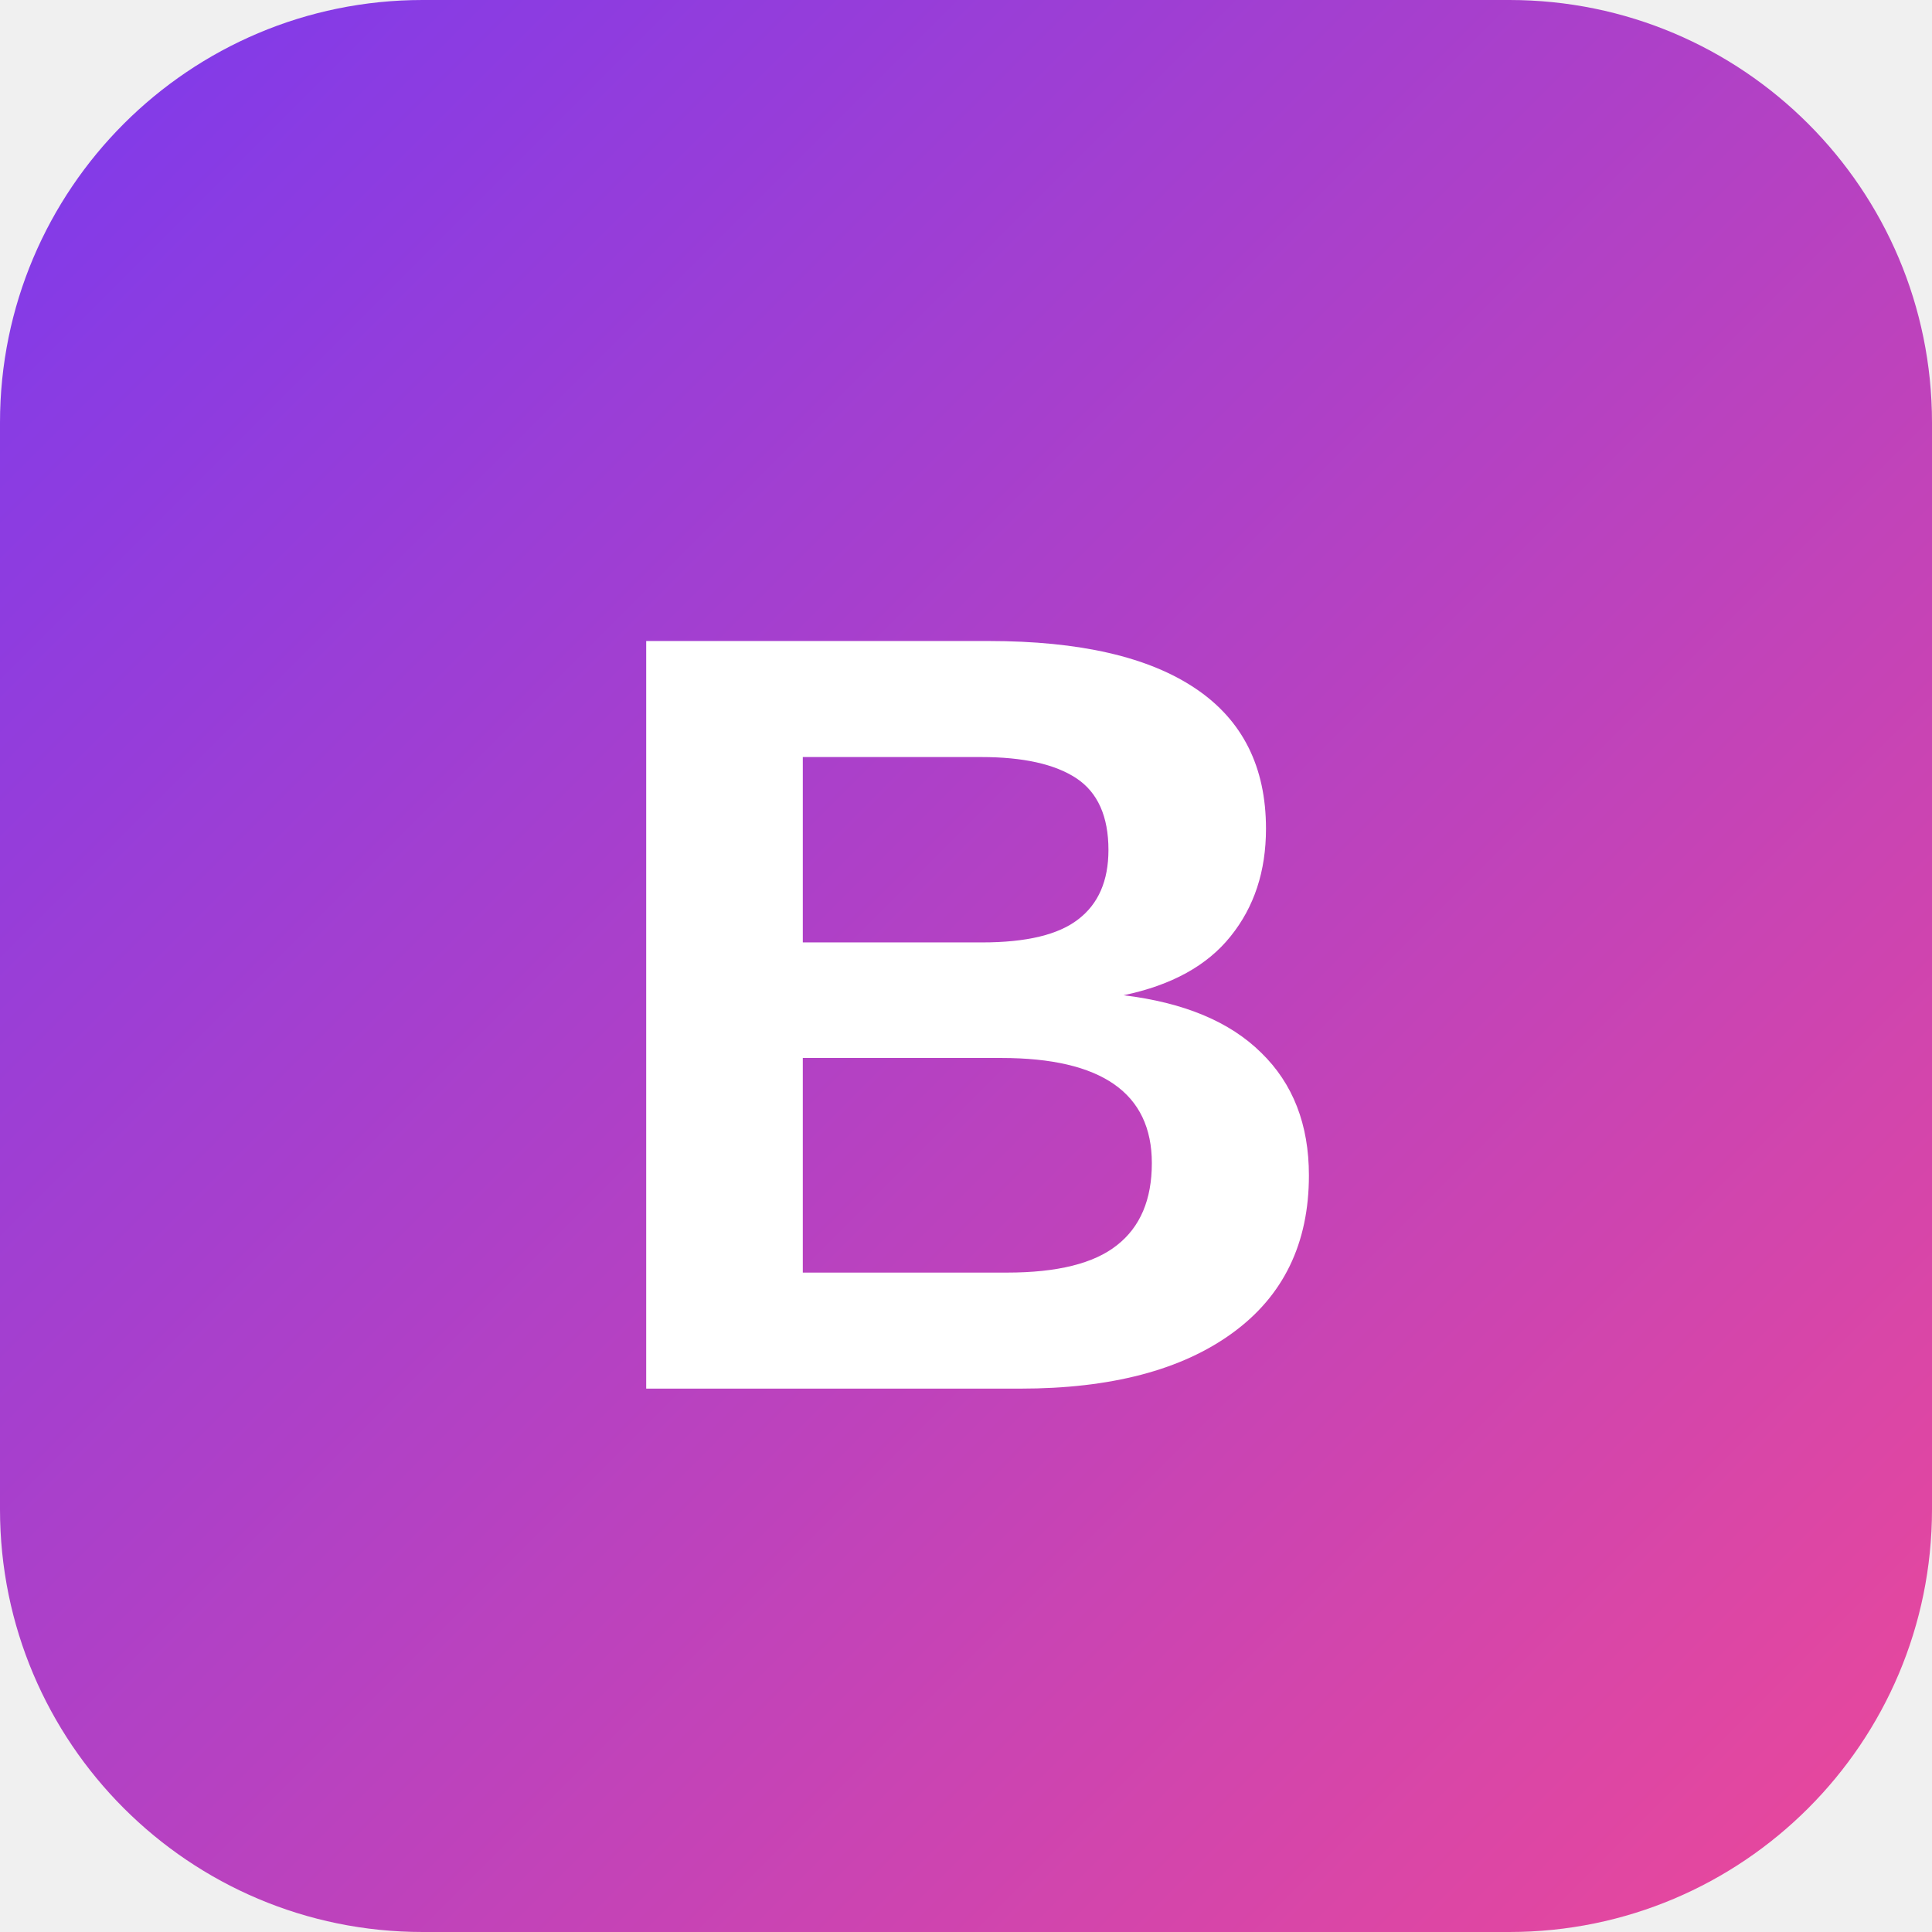
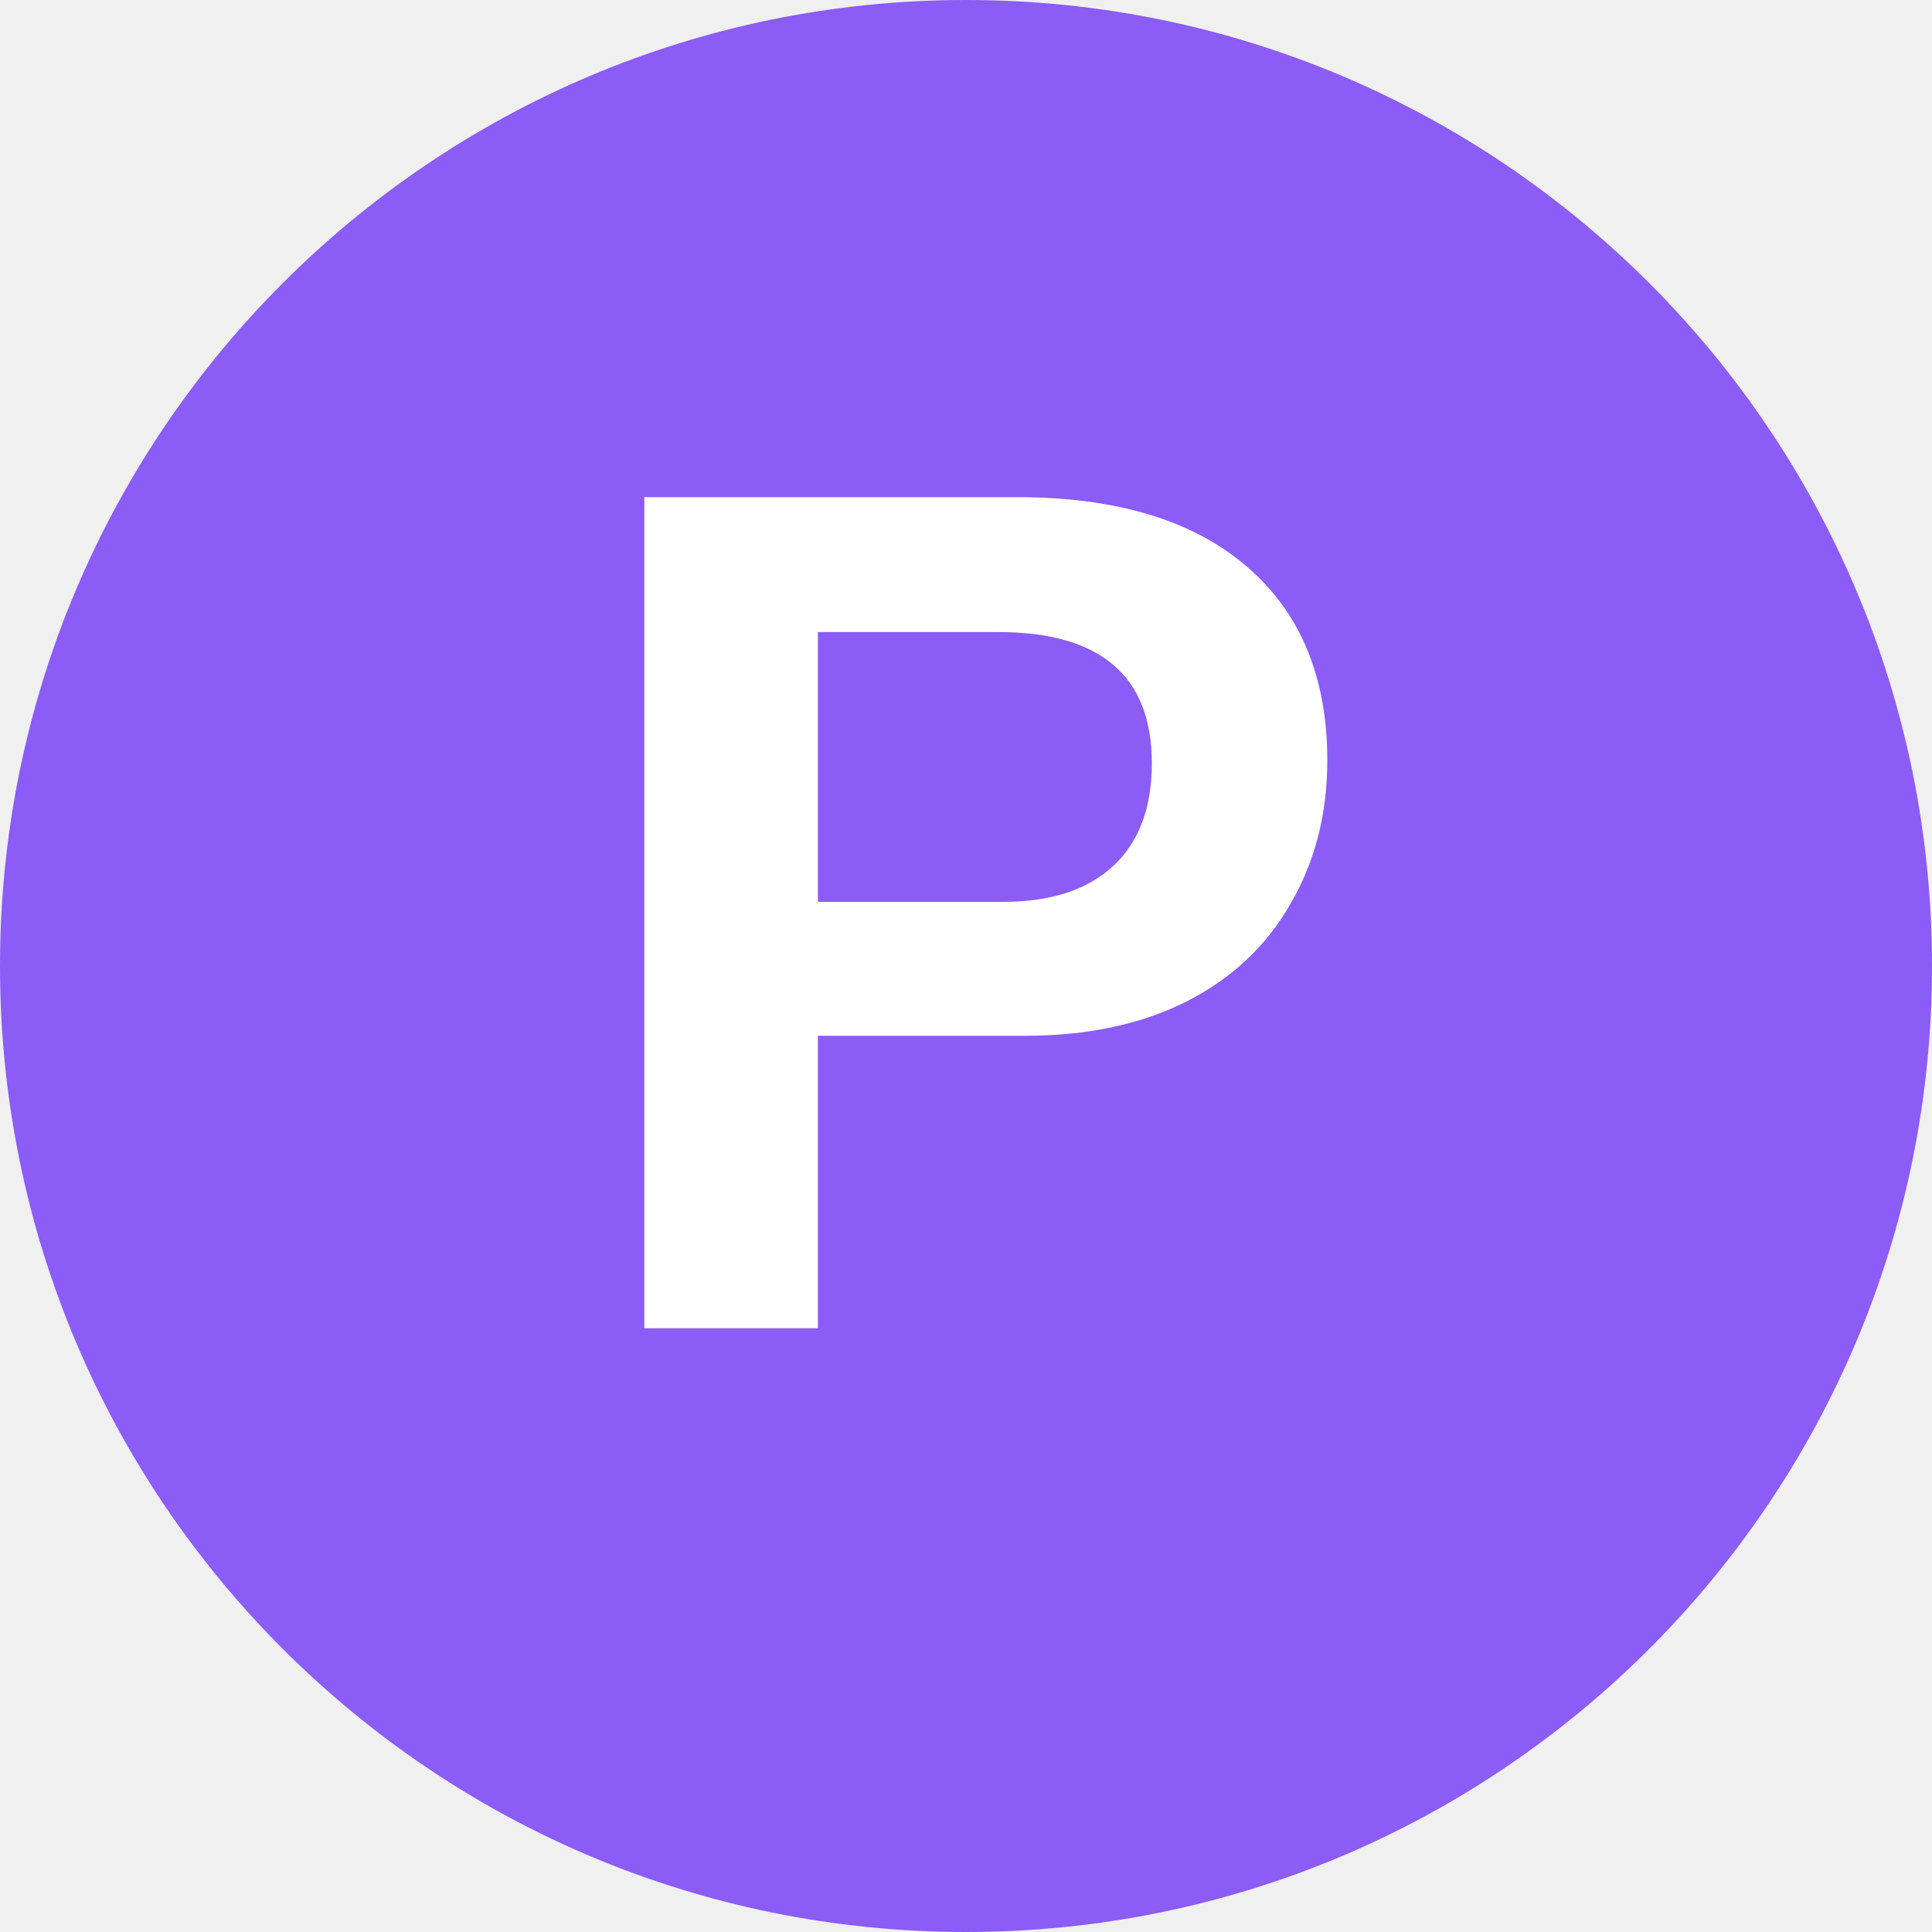
- <svg xmlns="http://www.w3.org/2000/svg" viewBox="0 0 64 64">
-   <defs>
-     <linearGradient id="g" x1="0%" y1="0%" x2="100%" y2="100%">
-       <stop offset="0%" stop-color="#7C3AED" />
-       <stop offset="100%" stop-color="#EC4899" />
-     </linearGradient>
-   </defs>
-   <rect width="64" height="64" rx="14" fill="url(#g)" />
-   <text x="32" y="46" font-family="Arial,sans-serif" font-weight="900" font-size="36" fill="white" text-anchor="middle">B</text>
+ <svg xmlns="http://www.w3.org/2000/svg" viewBox="0 0 32 32">
+   <circle cx="16" cy="16" r="16" fill="#8B5CF6" />
+   <text x="16" y="22" text-anchor="middle" fill="white" font-family="Arial,sans-serif" font-weight="900" font-size="20">P</text>
</svg>
